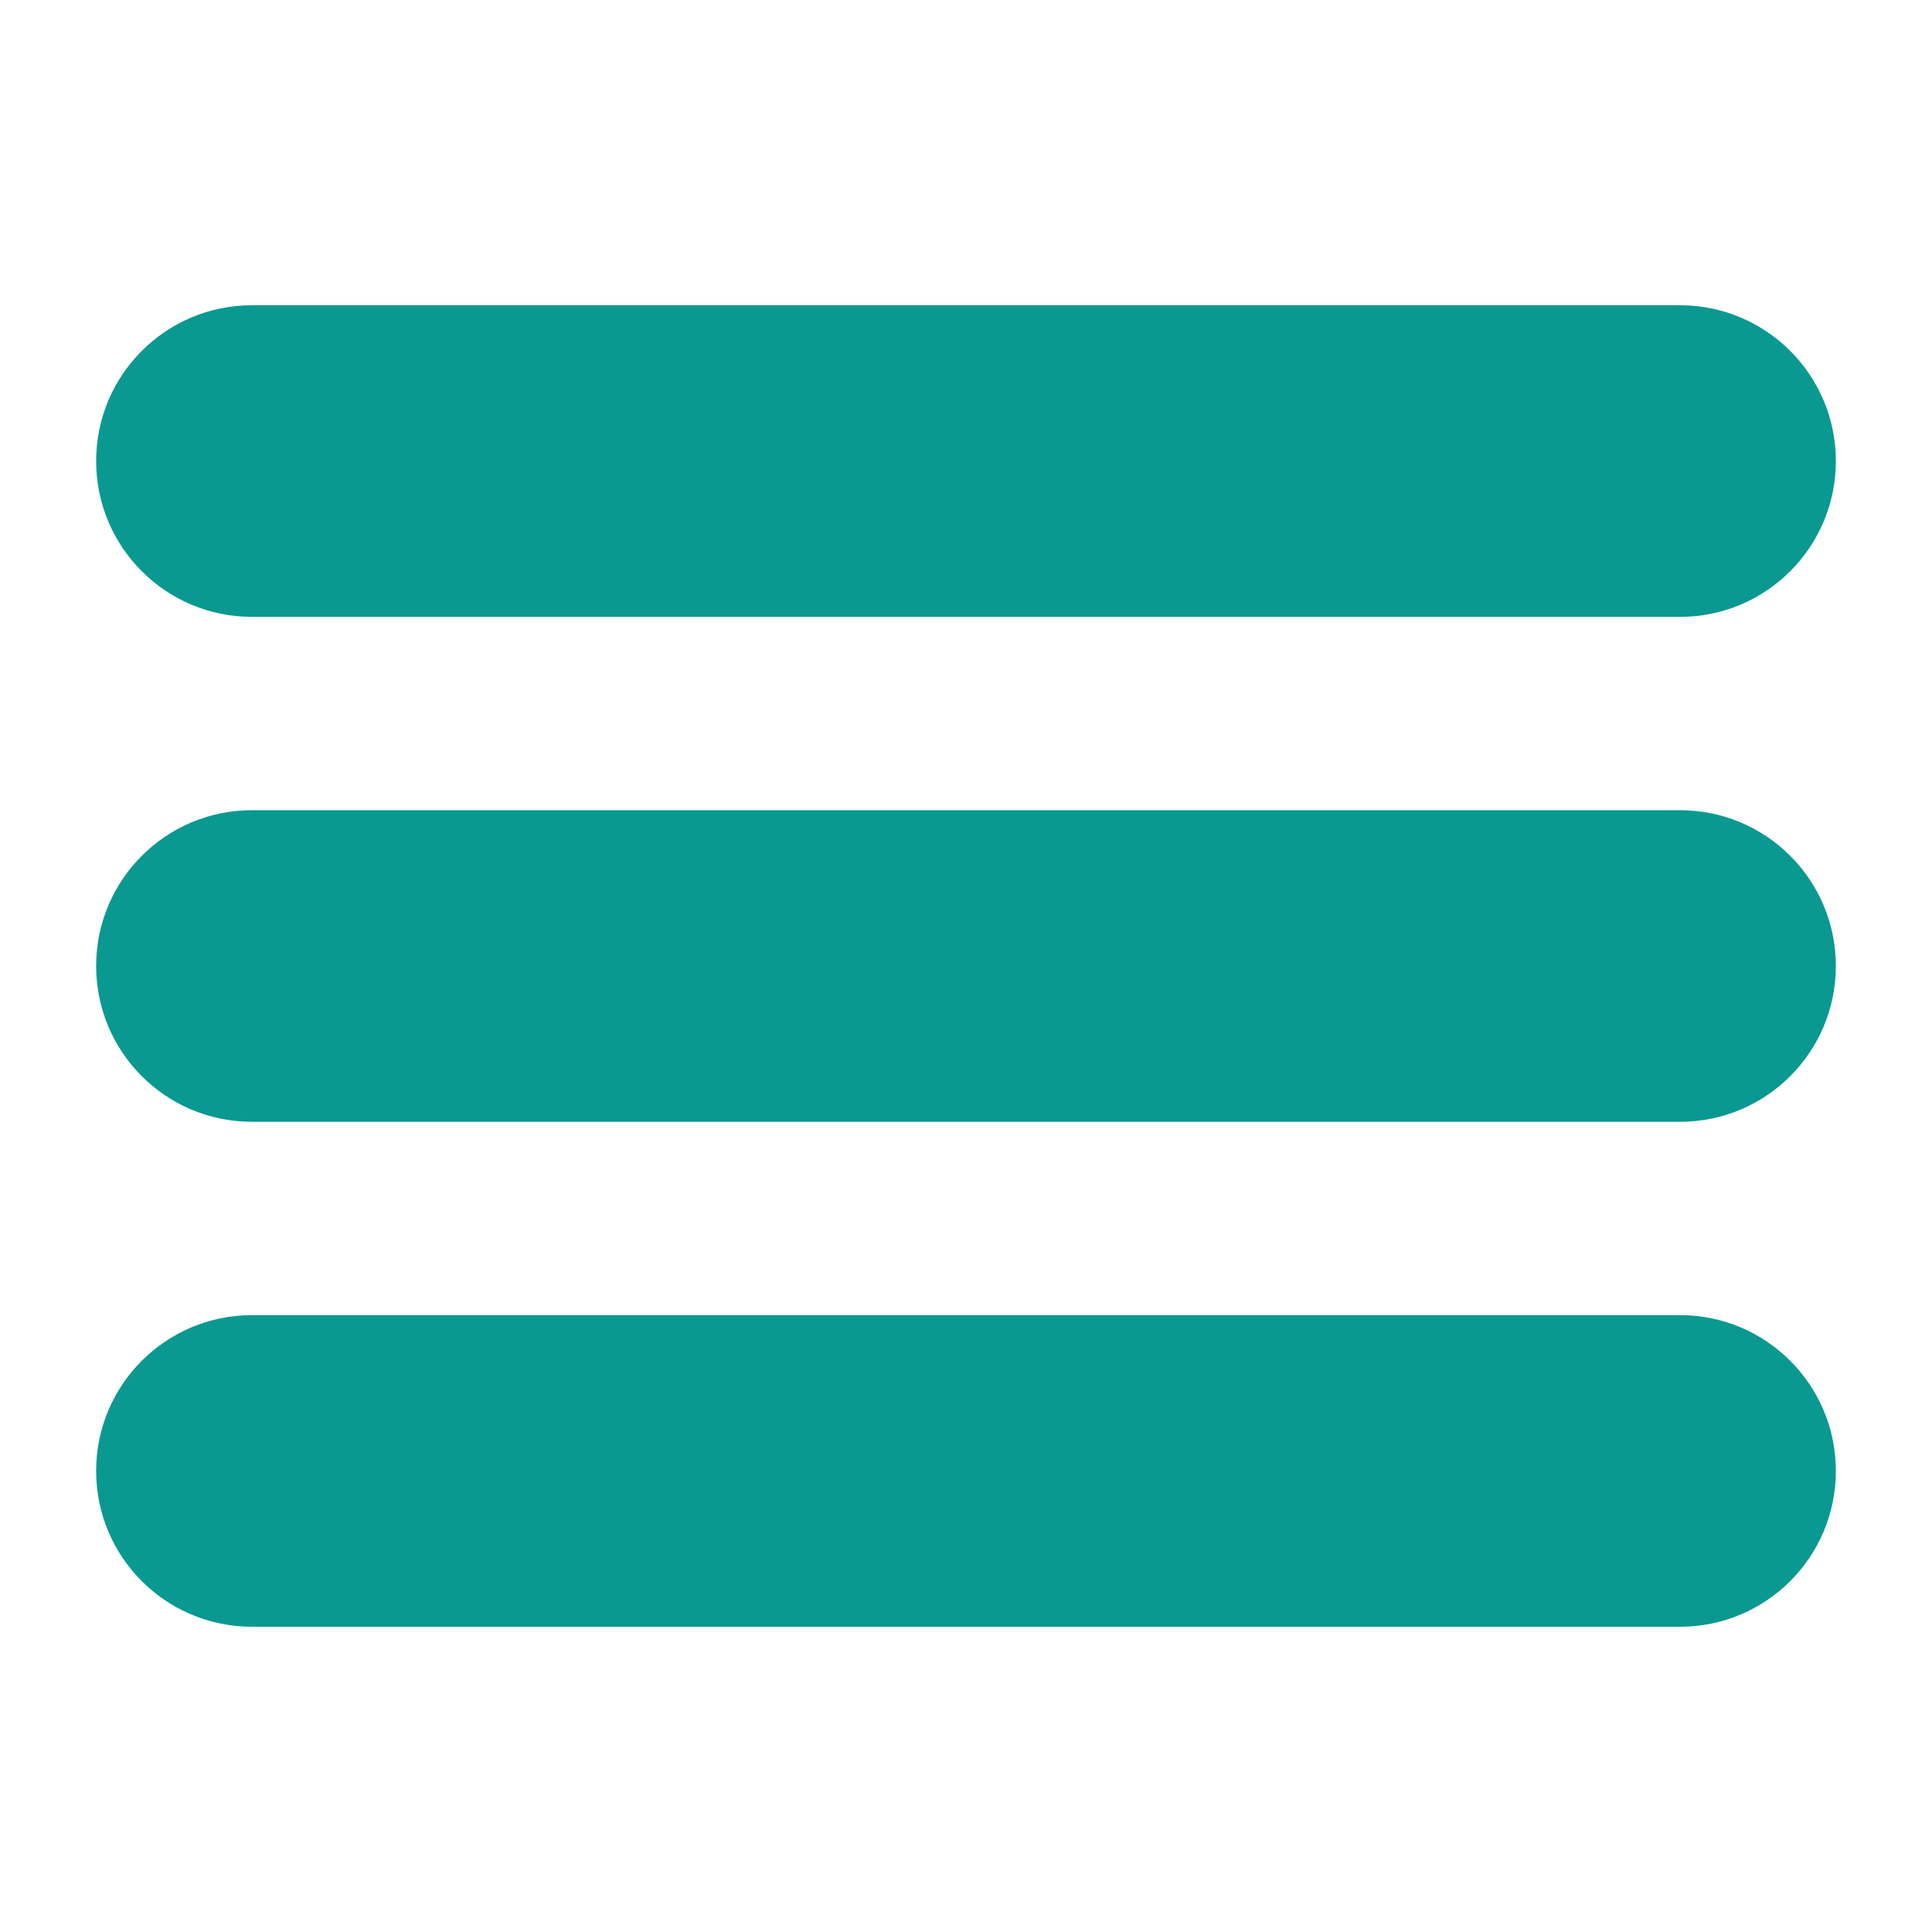
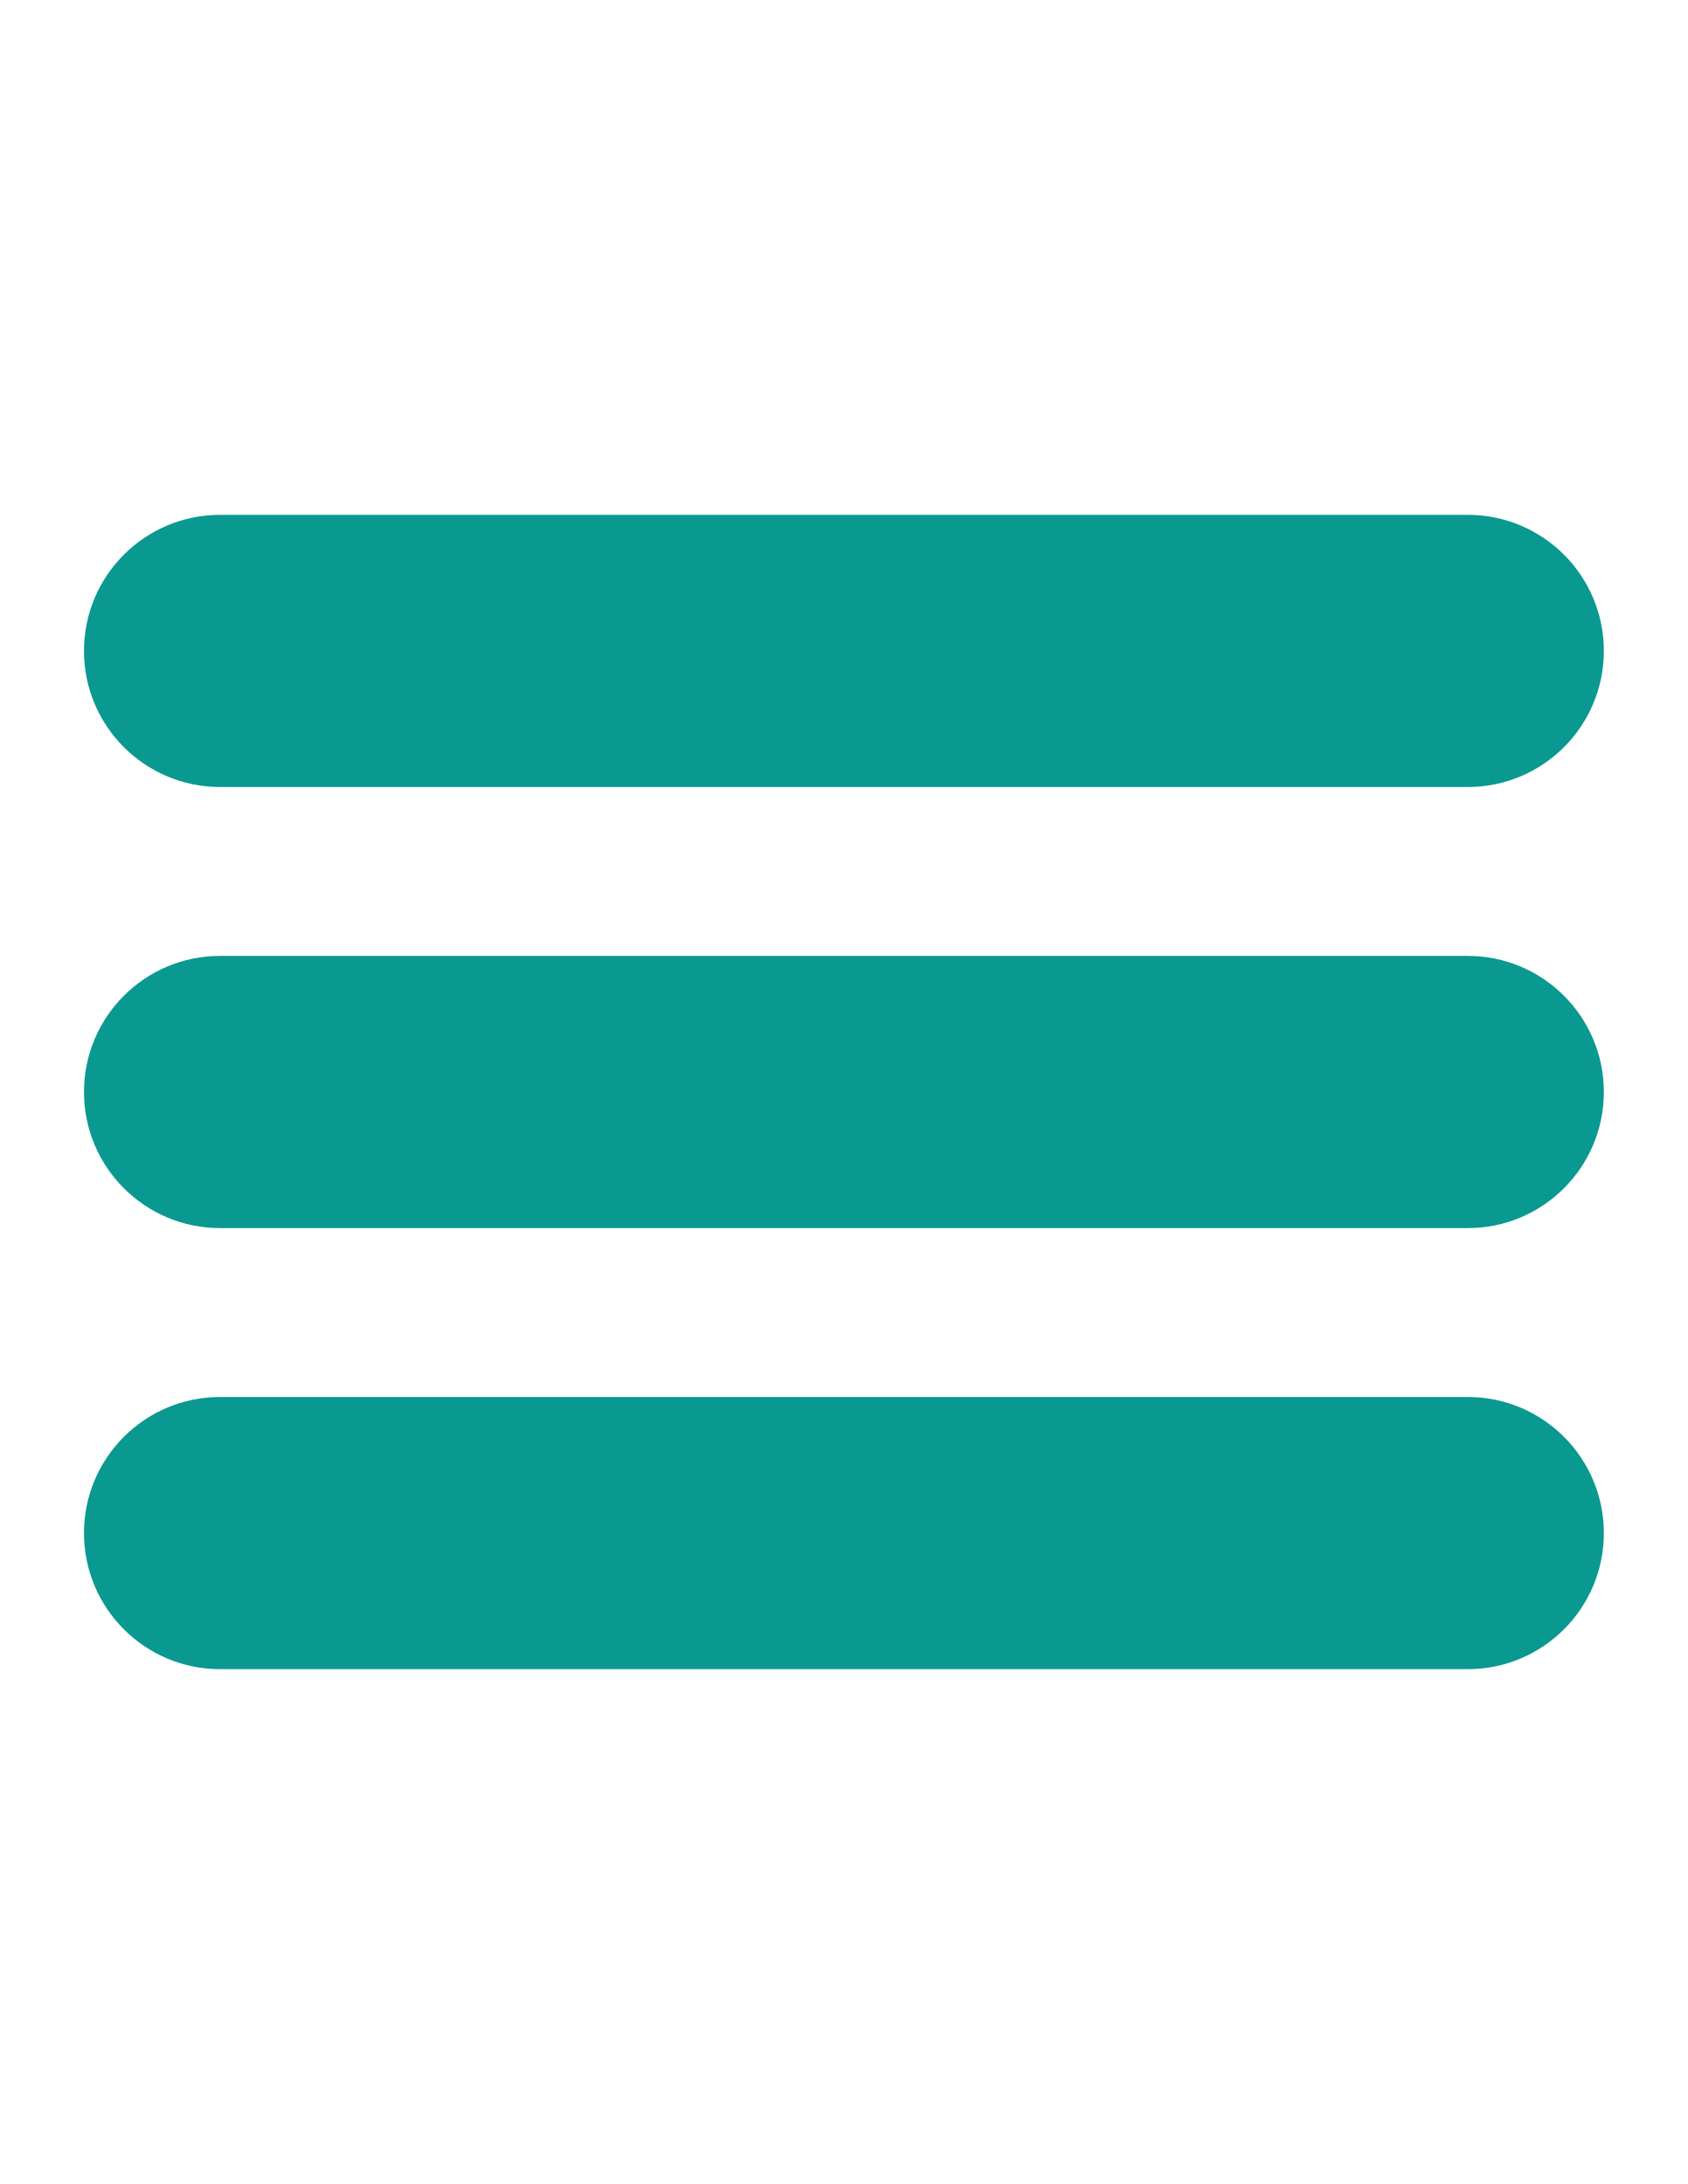
- <svg xmlns="http://www.w3.org/2000/svg" id="eHpOkYFCi9j1" viewBox="0 0 64 64" shape-rendering="geometricPrecision" text-rendering="geometricPrecision">
-   <path d="M10.56,13.318h73.88c4.451,0,8.06,3.609,8.06,8.06s-3.609,8.06-8.06,8.06h-73.88c-4.451,0-8.06-3.609-8.06-8.06s3.609-8.06,8.06-8.06Zm0,52.244h73.88c4.451,0,8.06,3.609,8.06,8.06s-3.609,8.06-8.06,8.06h-73.88c-4.451,0-8.06-3.609-8.06-8.06s3.609-8.06,8.06-8.06Zm0-26.122h73.88c4.451,0,8.06,3.609,8.06,8.06s-3.609,8.06-8.06,8.06h-73.88c-4.451,0-8.06-3.609-8.06-8.06s3.609-8.06,8.06-8.06Z" transform="matrix(.64034 0 0 0.640336 1.583851 1.584042)" fill="#099990" fill-rule="evenodd" />
+ <svg xmlns="http://www.w3.org/2000/svg" version="1.1" id="eHpOkYFCi9j1" shape-rendering="geometricPrecision" text-rendering="geometricPrecision" x="0px" y="0px" width="612px" height="792px" viewBox="0 0 612 792" enable-background="new 0 0 612 792" xml:space="preserve">
+   <path fill="#099990" d="M79.807,186.696h452.386c27.257,0,49.353,22.096,49.353,49.353c0,27.257-22.096,49.353-49.353,49.353H79.807  c-27.257,0-49.354-22.096-49.354-49.353C30.454,208.792,52.55,186.696,79.807,186.696L79.807,186.696z M79.807,506.598h452.386  c27.257,0,49.353,22.096,49.353,49.353s-22.096,49.354-49.353,49.354H79.807c-27.257,0-49.354-22.097-49.354-49.354  S52.55,506.598,79.807,506.598L79.807,506.598z M79.807,346.647h452.386c27.257,0,49.353,22.096,49.353,49.353  s-22.096,49.354-49.353,49.354H79.807c-27.257,0-49.354-22.097-49.354-49.354S52.55,346.647,79.807,346.647L79.807,346.647z" />
</svg>
